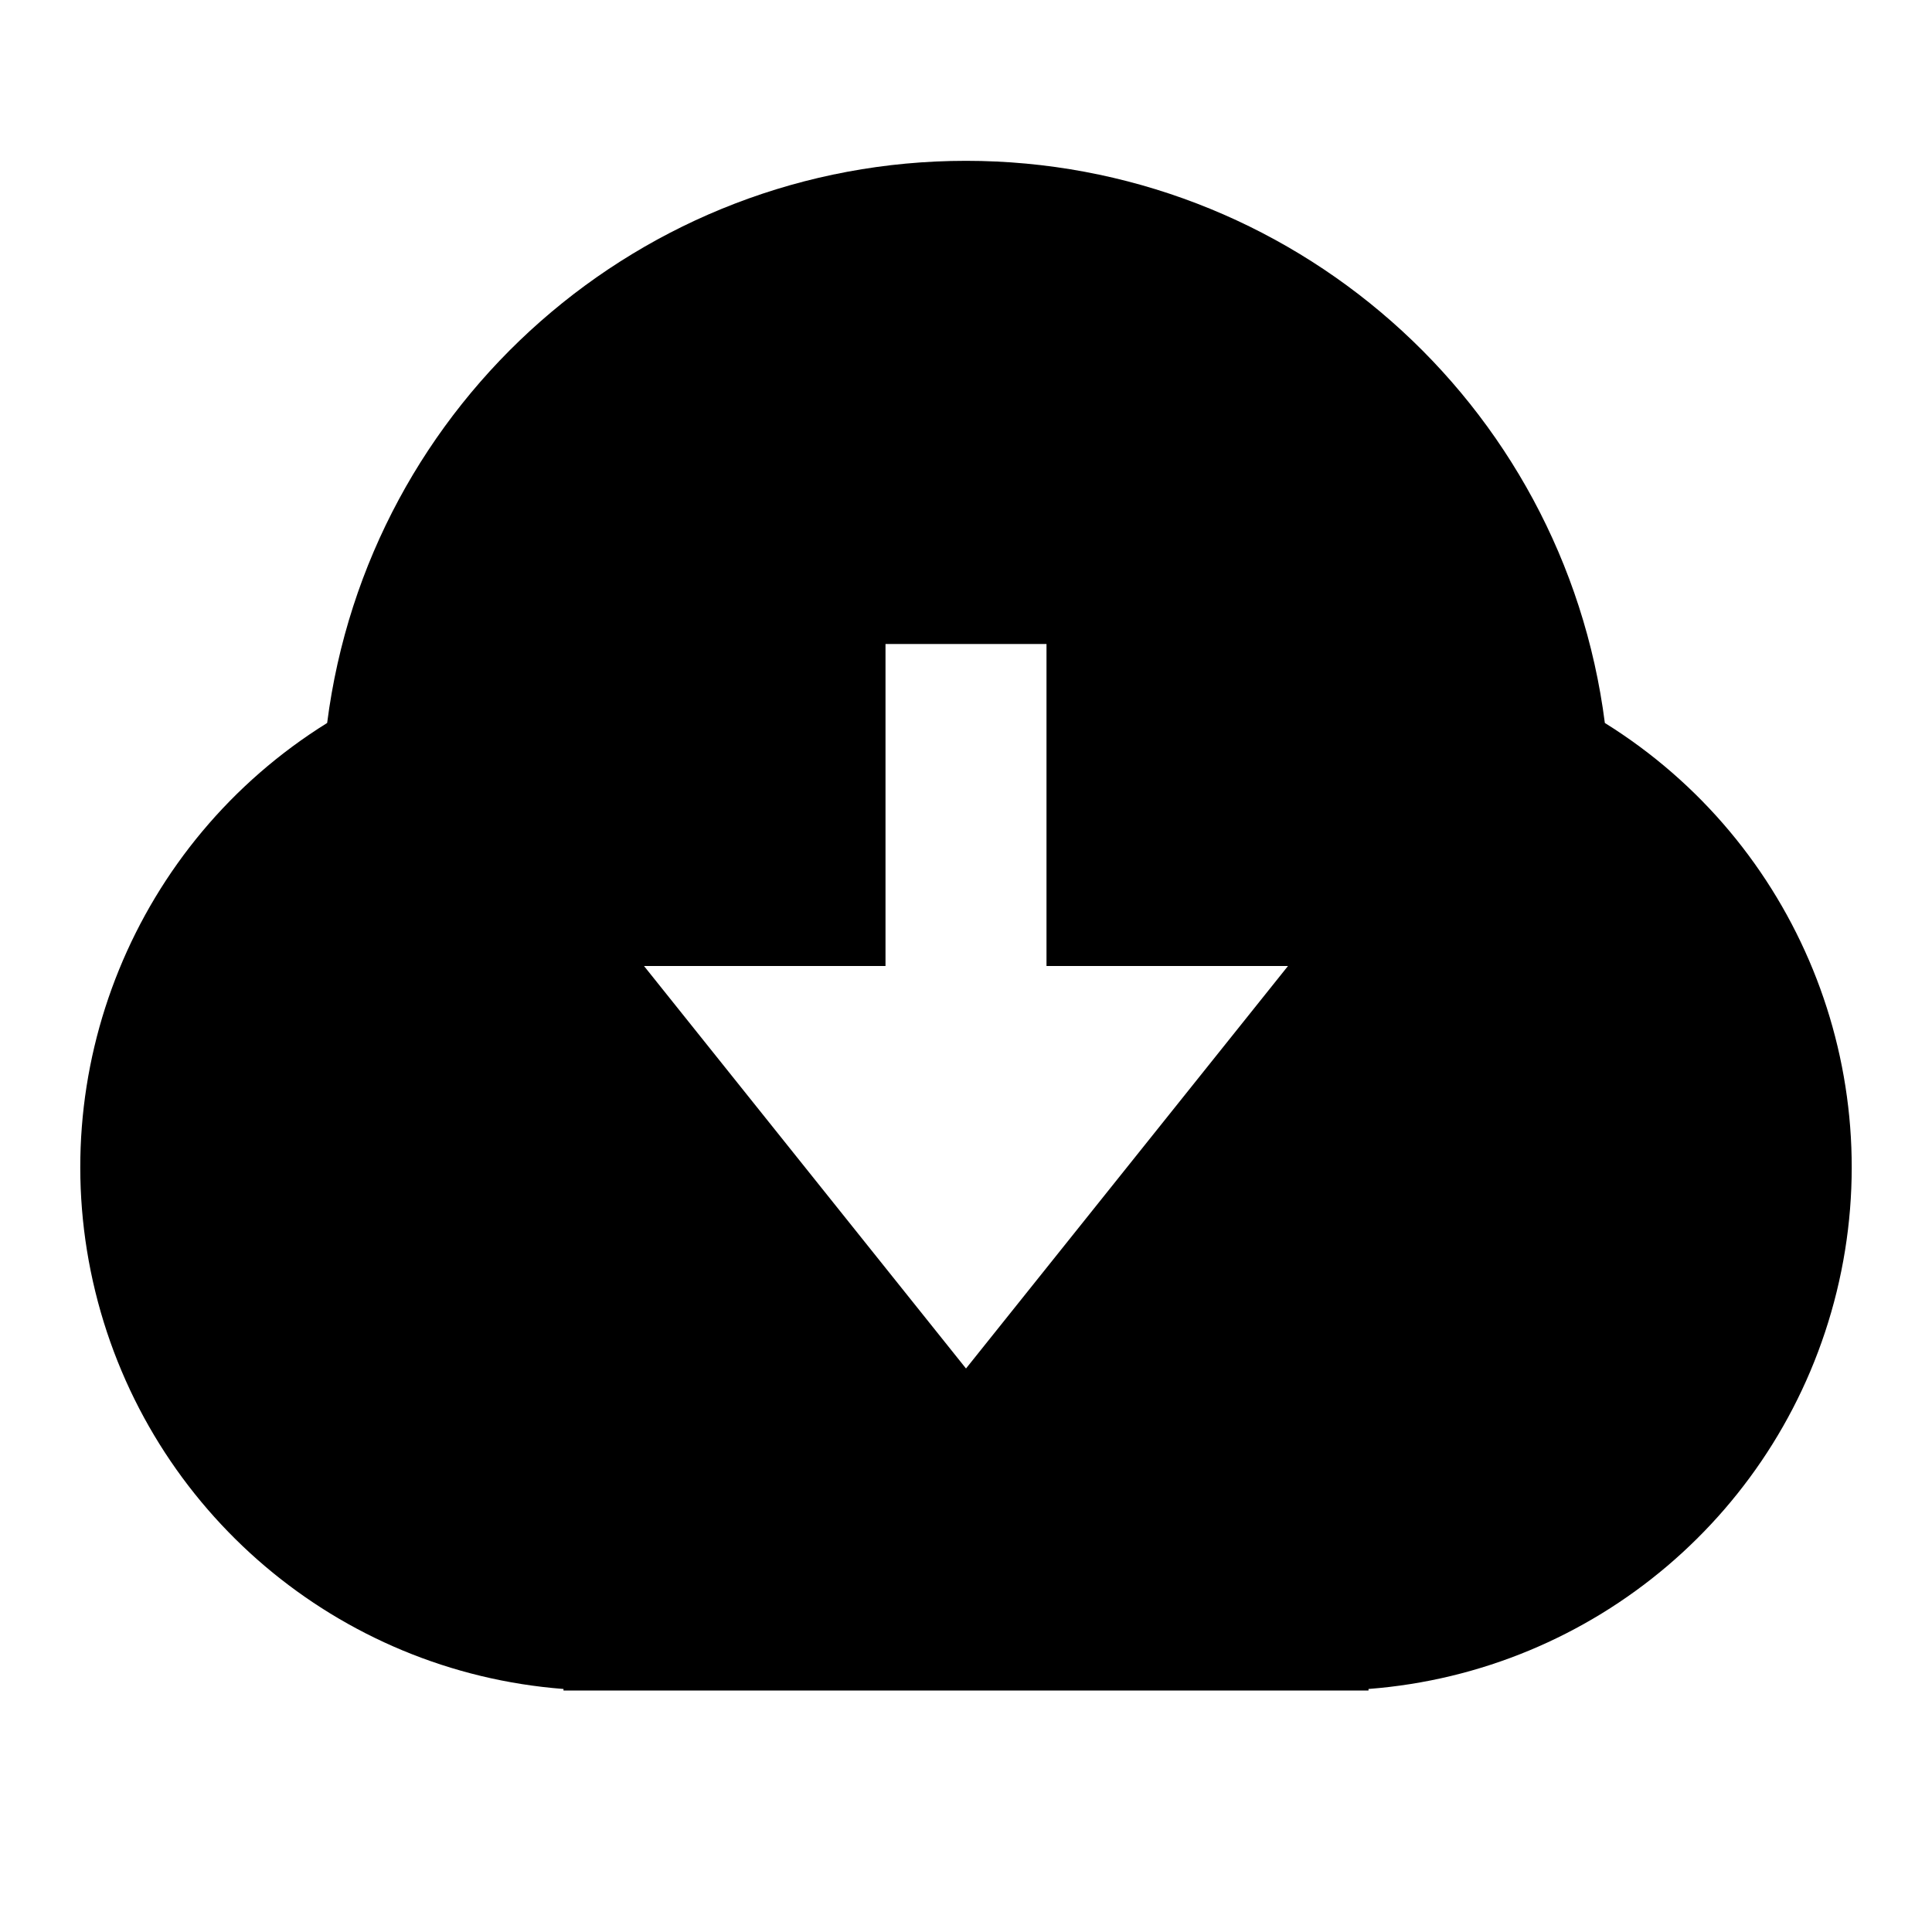
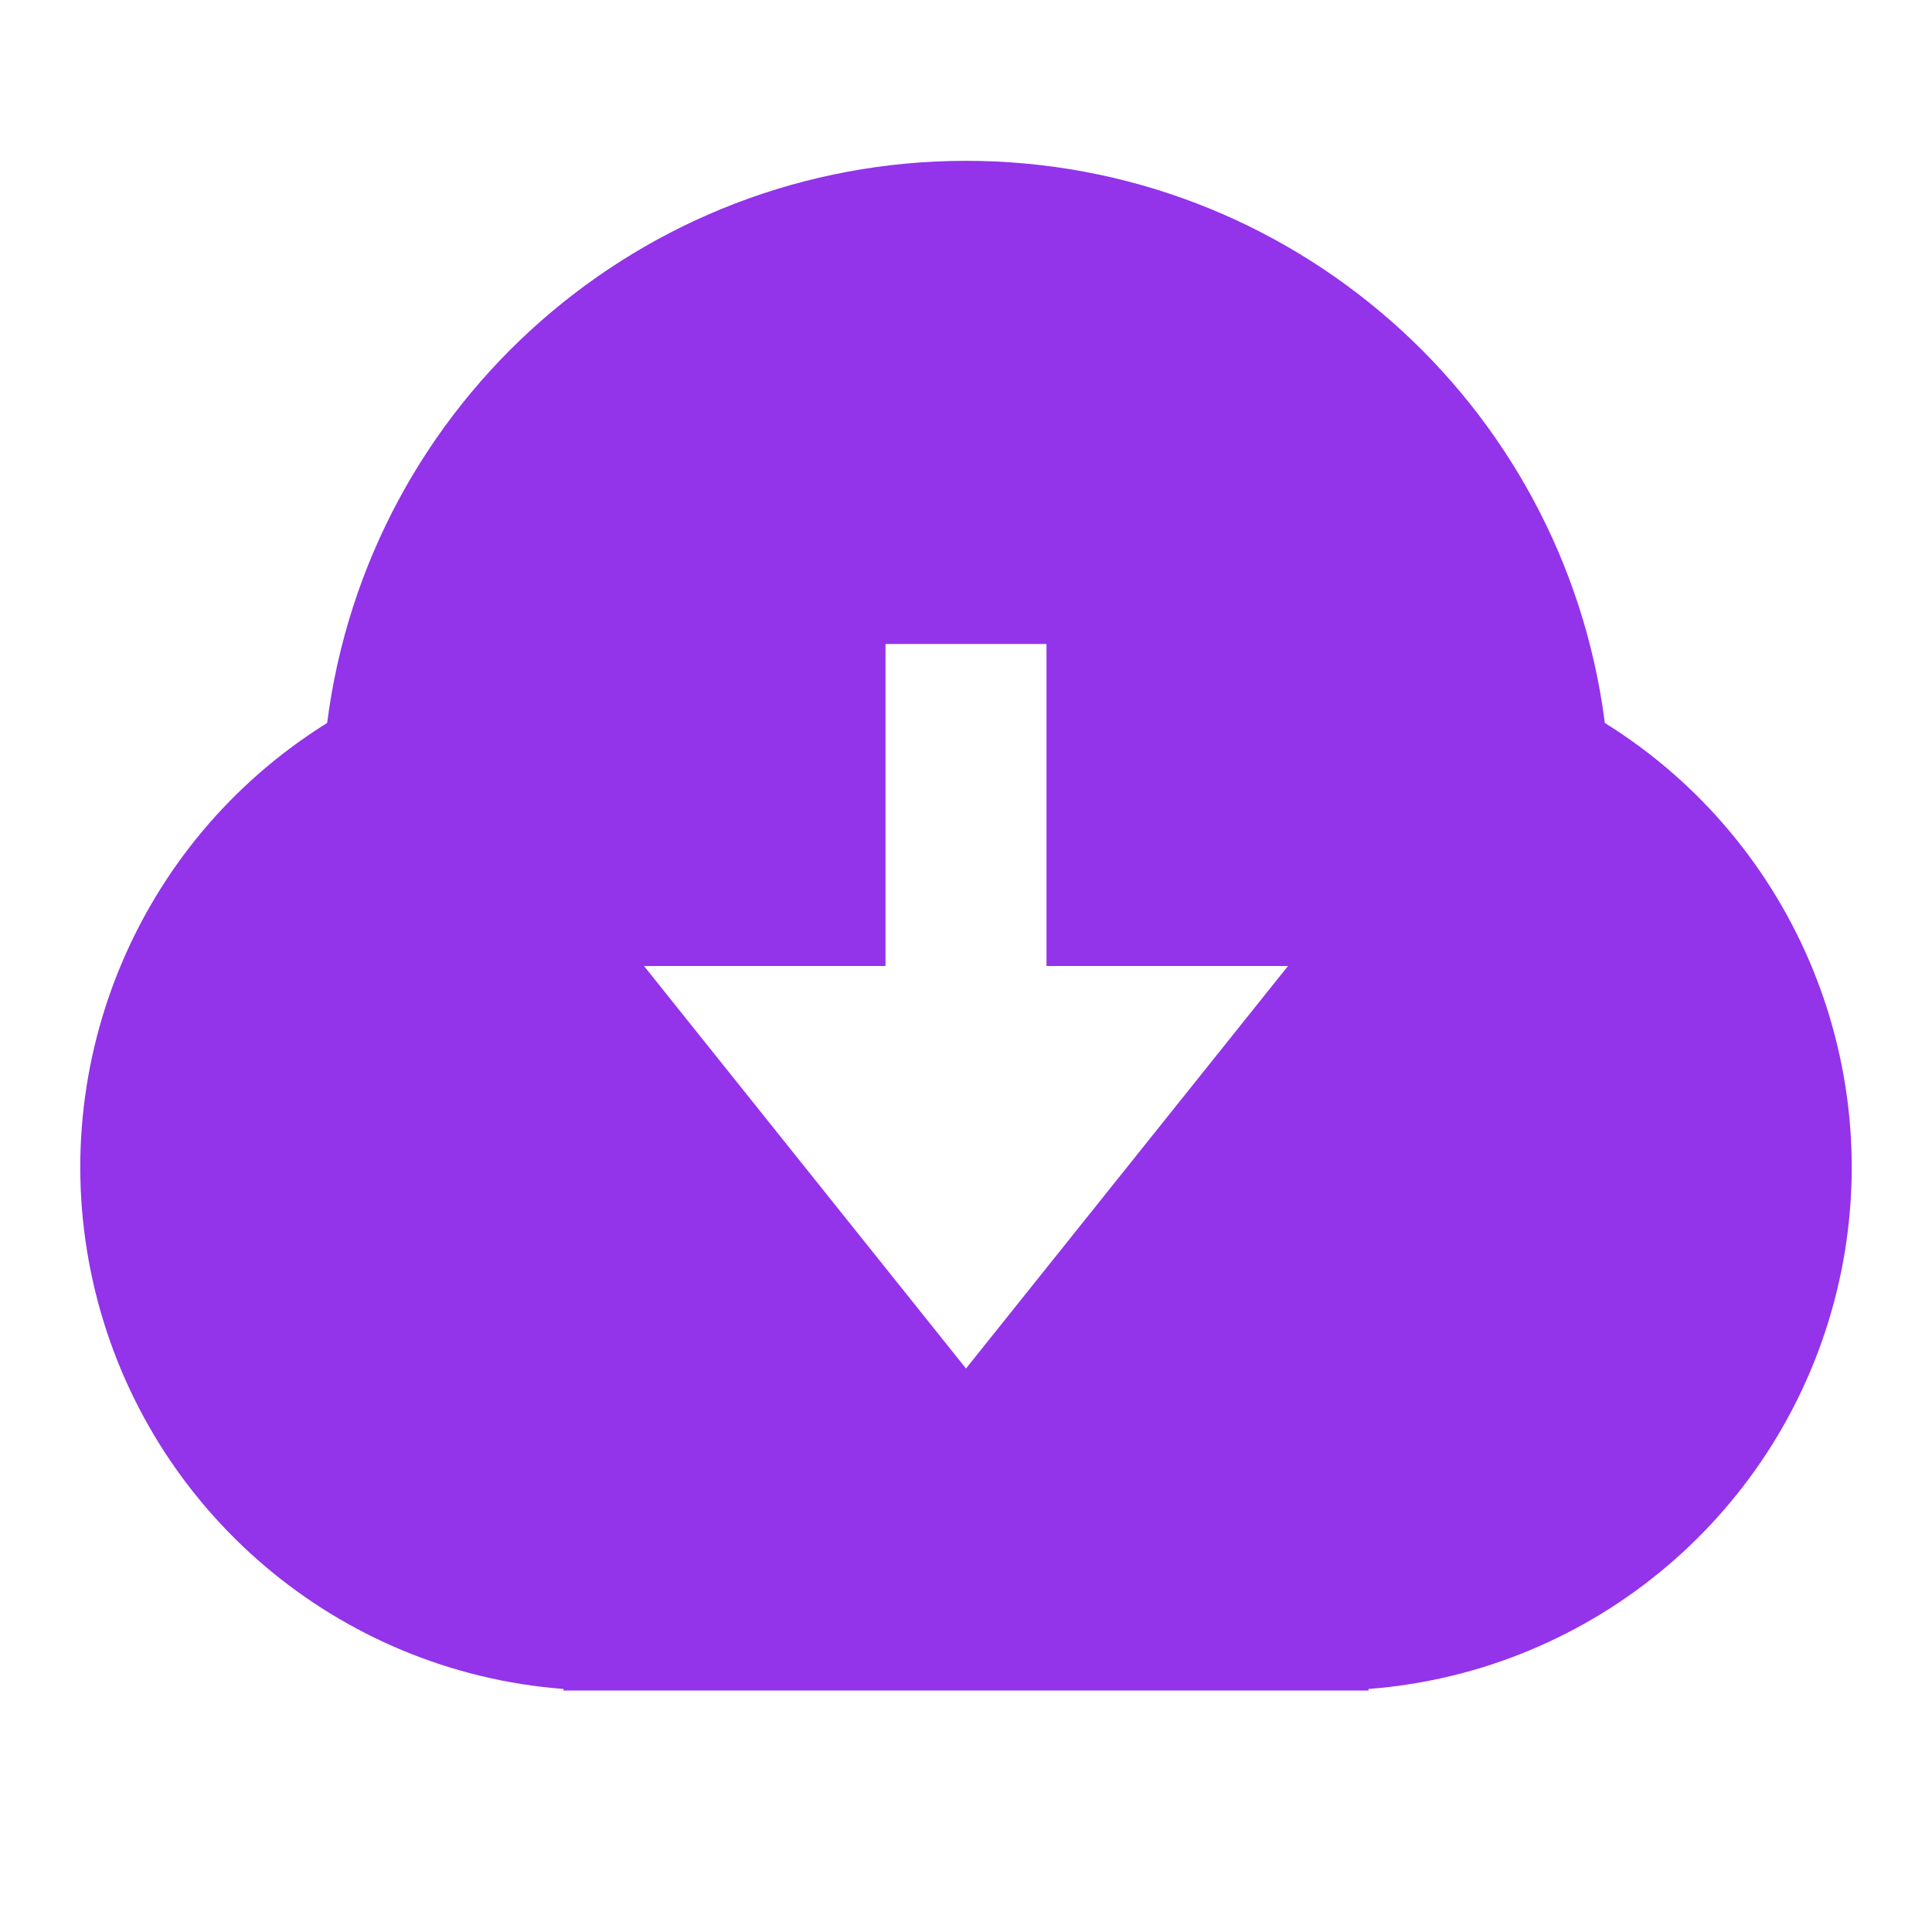
<svg xmlns="http://www.w3.org/2000/svg" viewBox="0 0 24 24" width="24" height="24">
  <path fill="none" d="M0 0h24v24H0z" />
-   <path d="M7 20.981a6.5 6.5 0 0 1-2.936-12 8.001 8.001 0 0 1 15.872 0 6.5 6.5 0 0 1-2.936 12V21H7v-.019zM13 12V8h-2v4H8l4 5 4-5h-3z" />
+   <path fill="#9333ea" d="M7 20.981a6.5 6.5 0 0 1-2.936-12 8.001 8.001 0 0 1 15.872 0 6.5 6.5 0 0 1-2.936 12V21H7v-.019zM13 12V8h-2v4H8l4 5 4-5h-3z" />
</svg>
